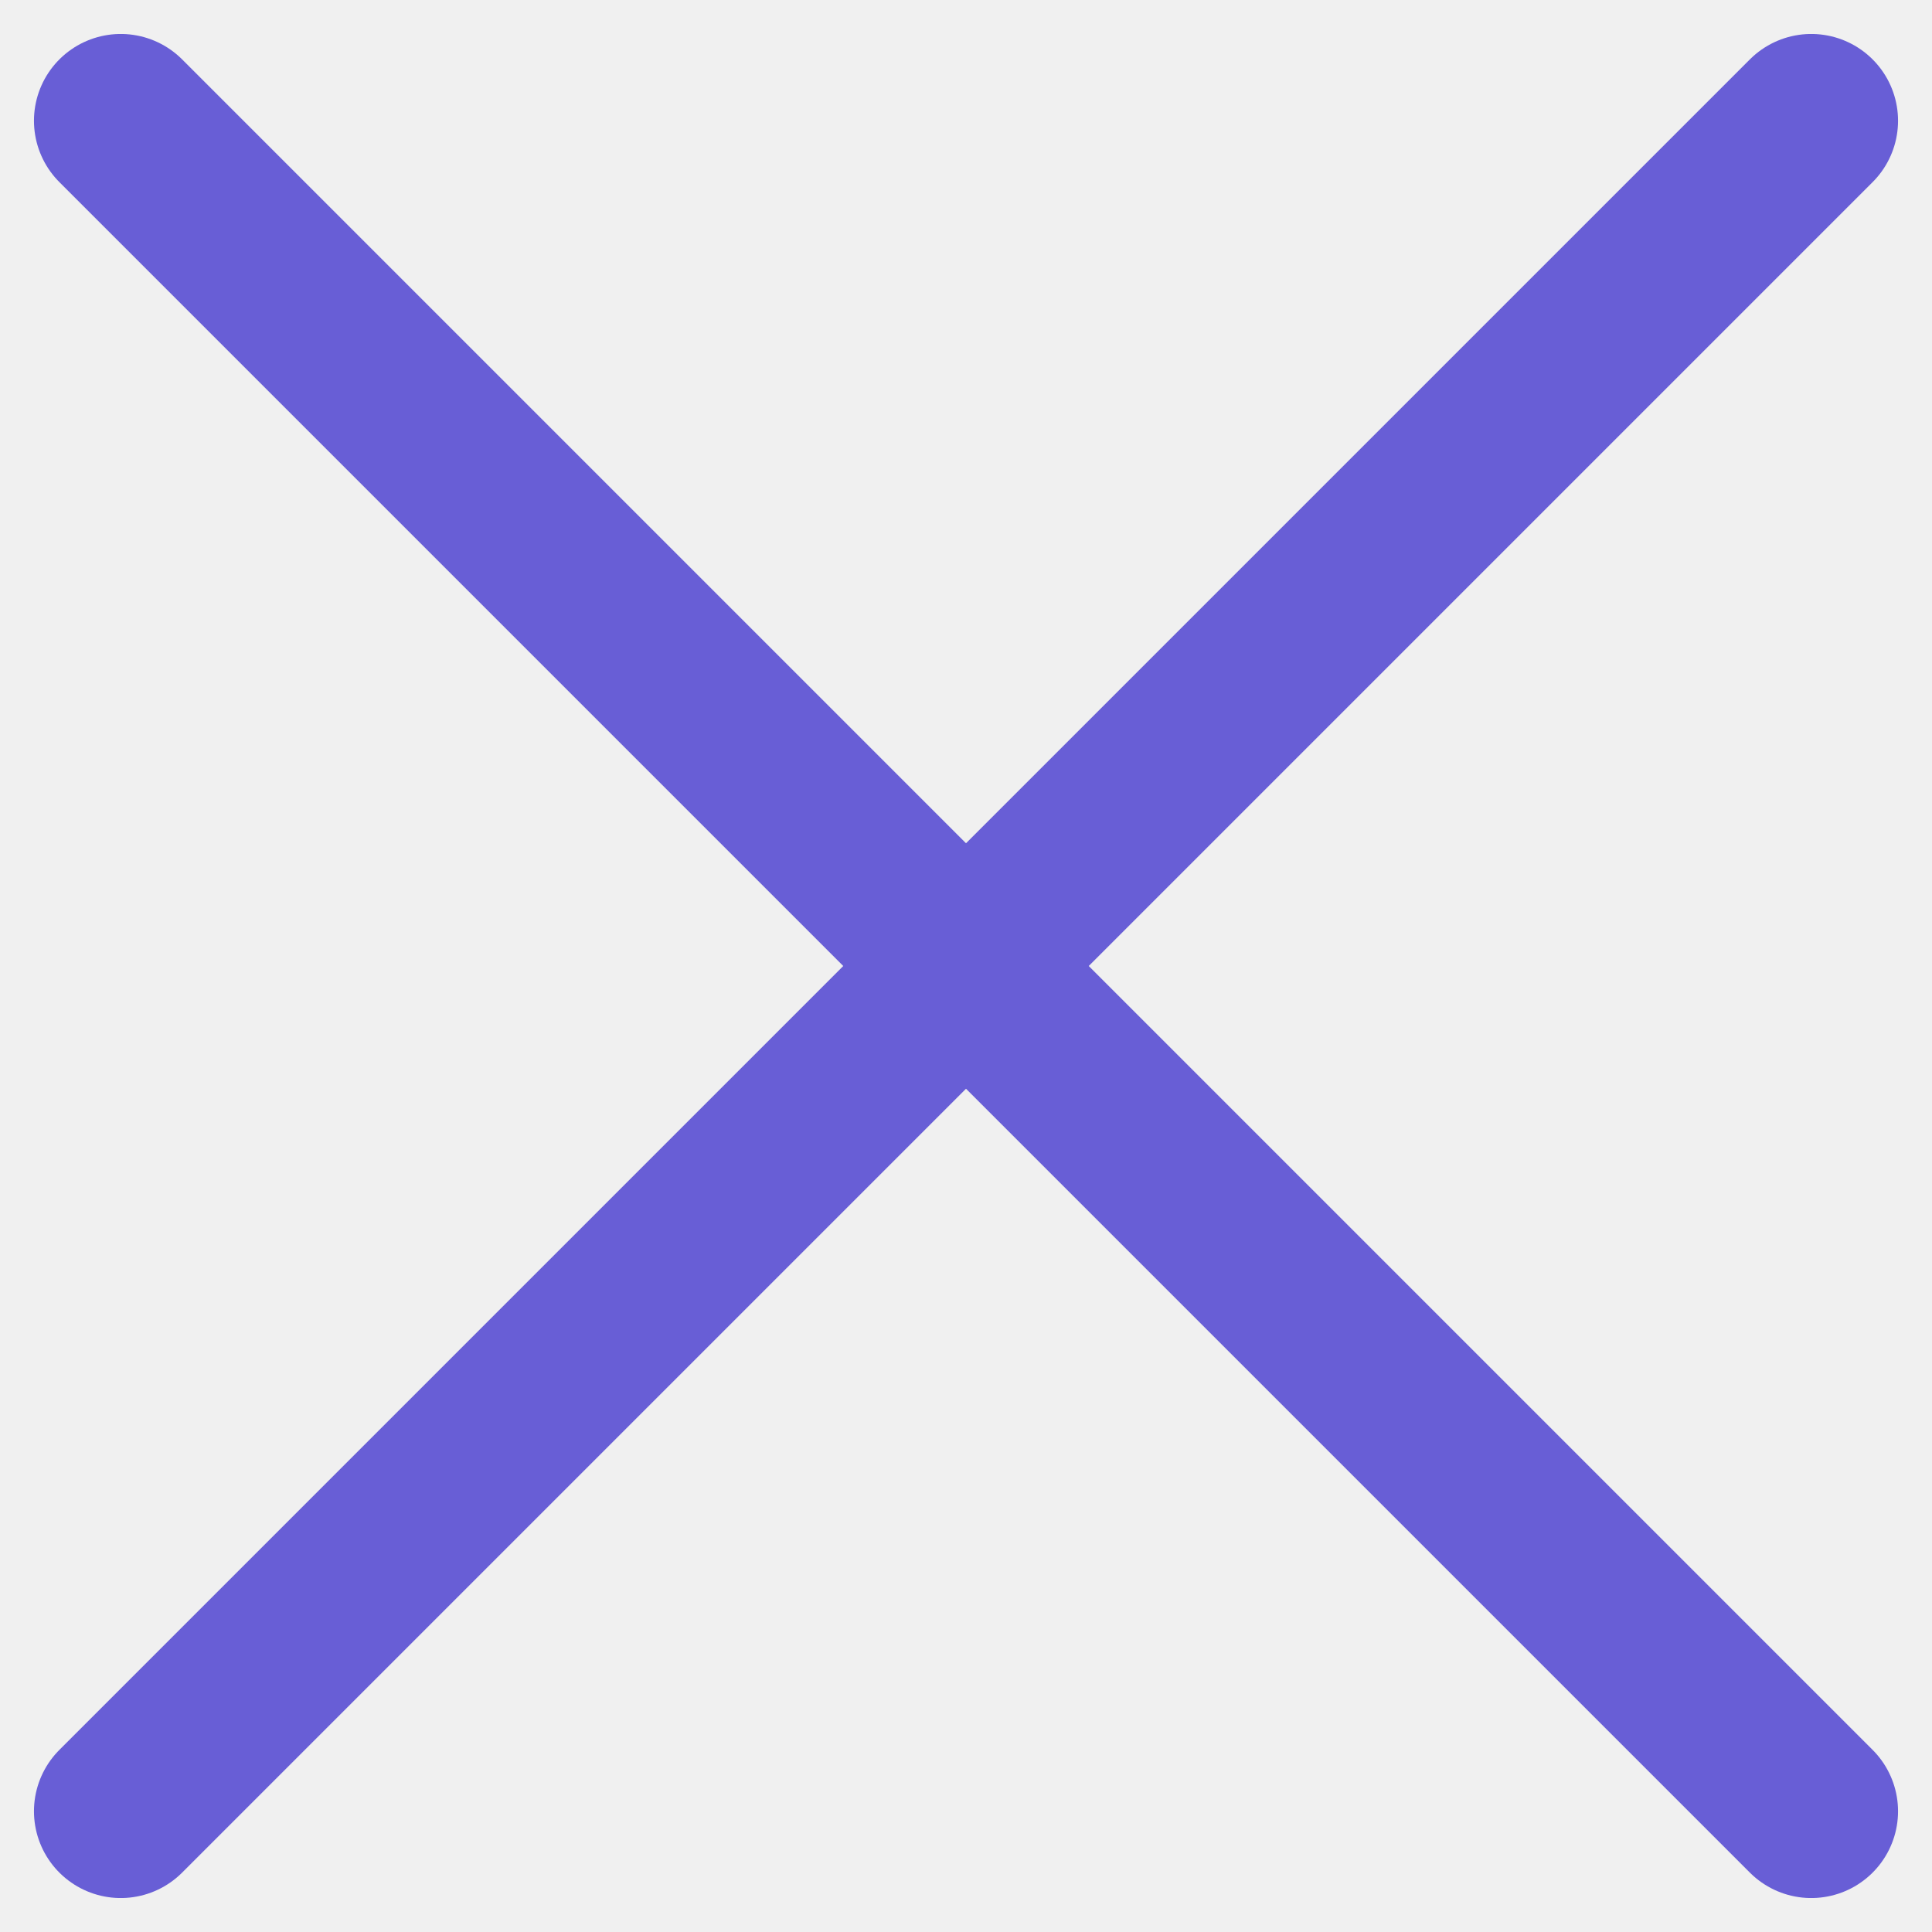
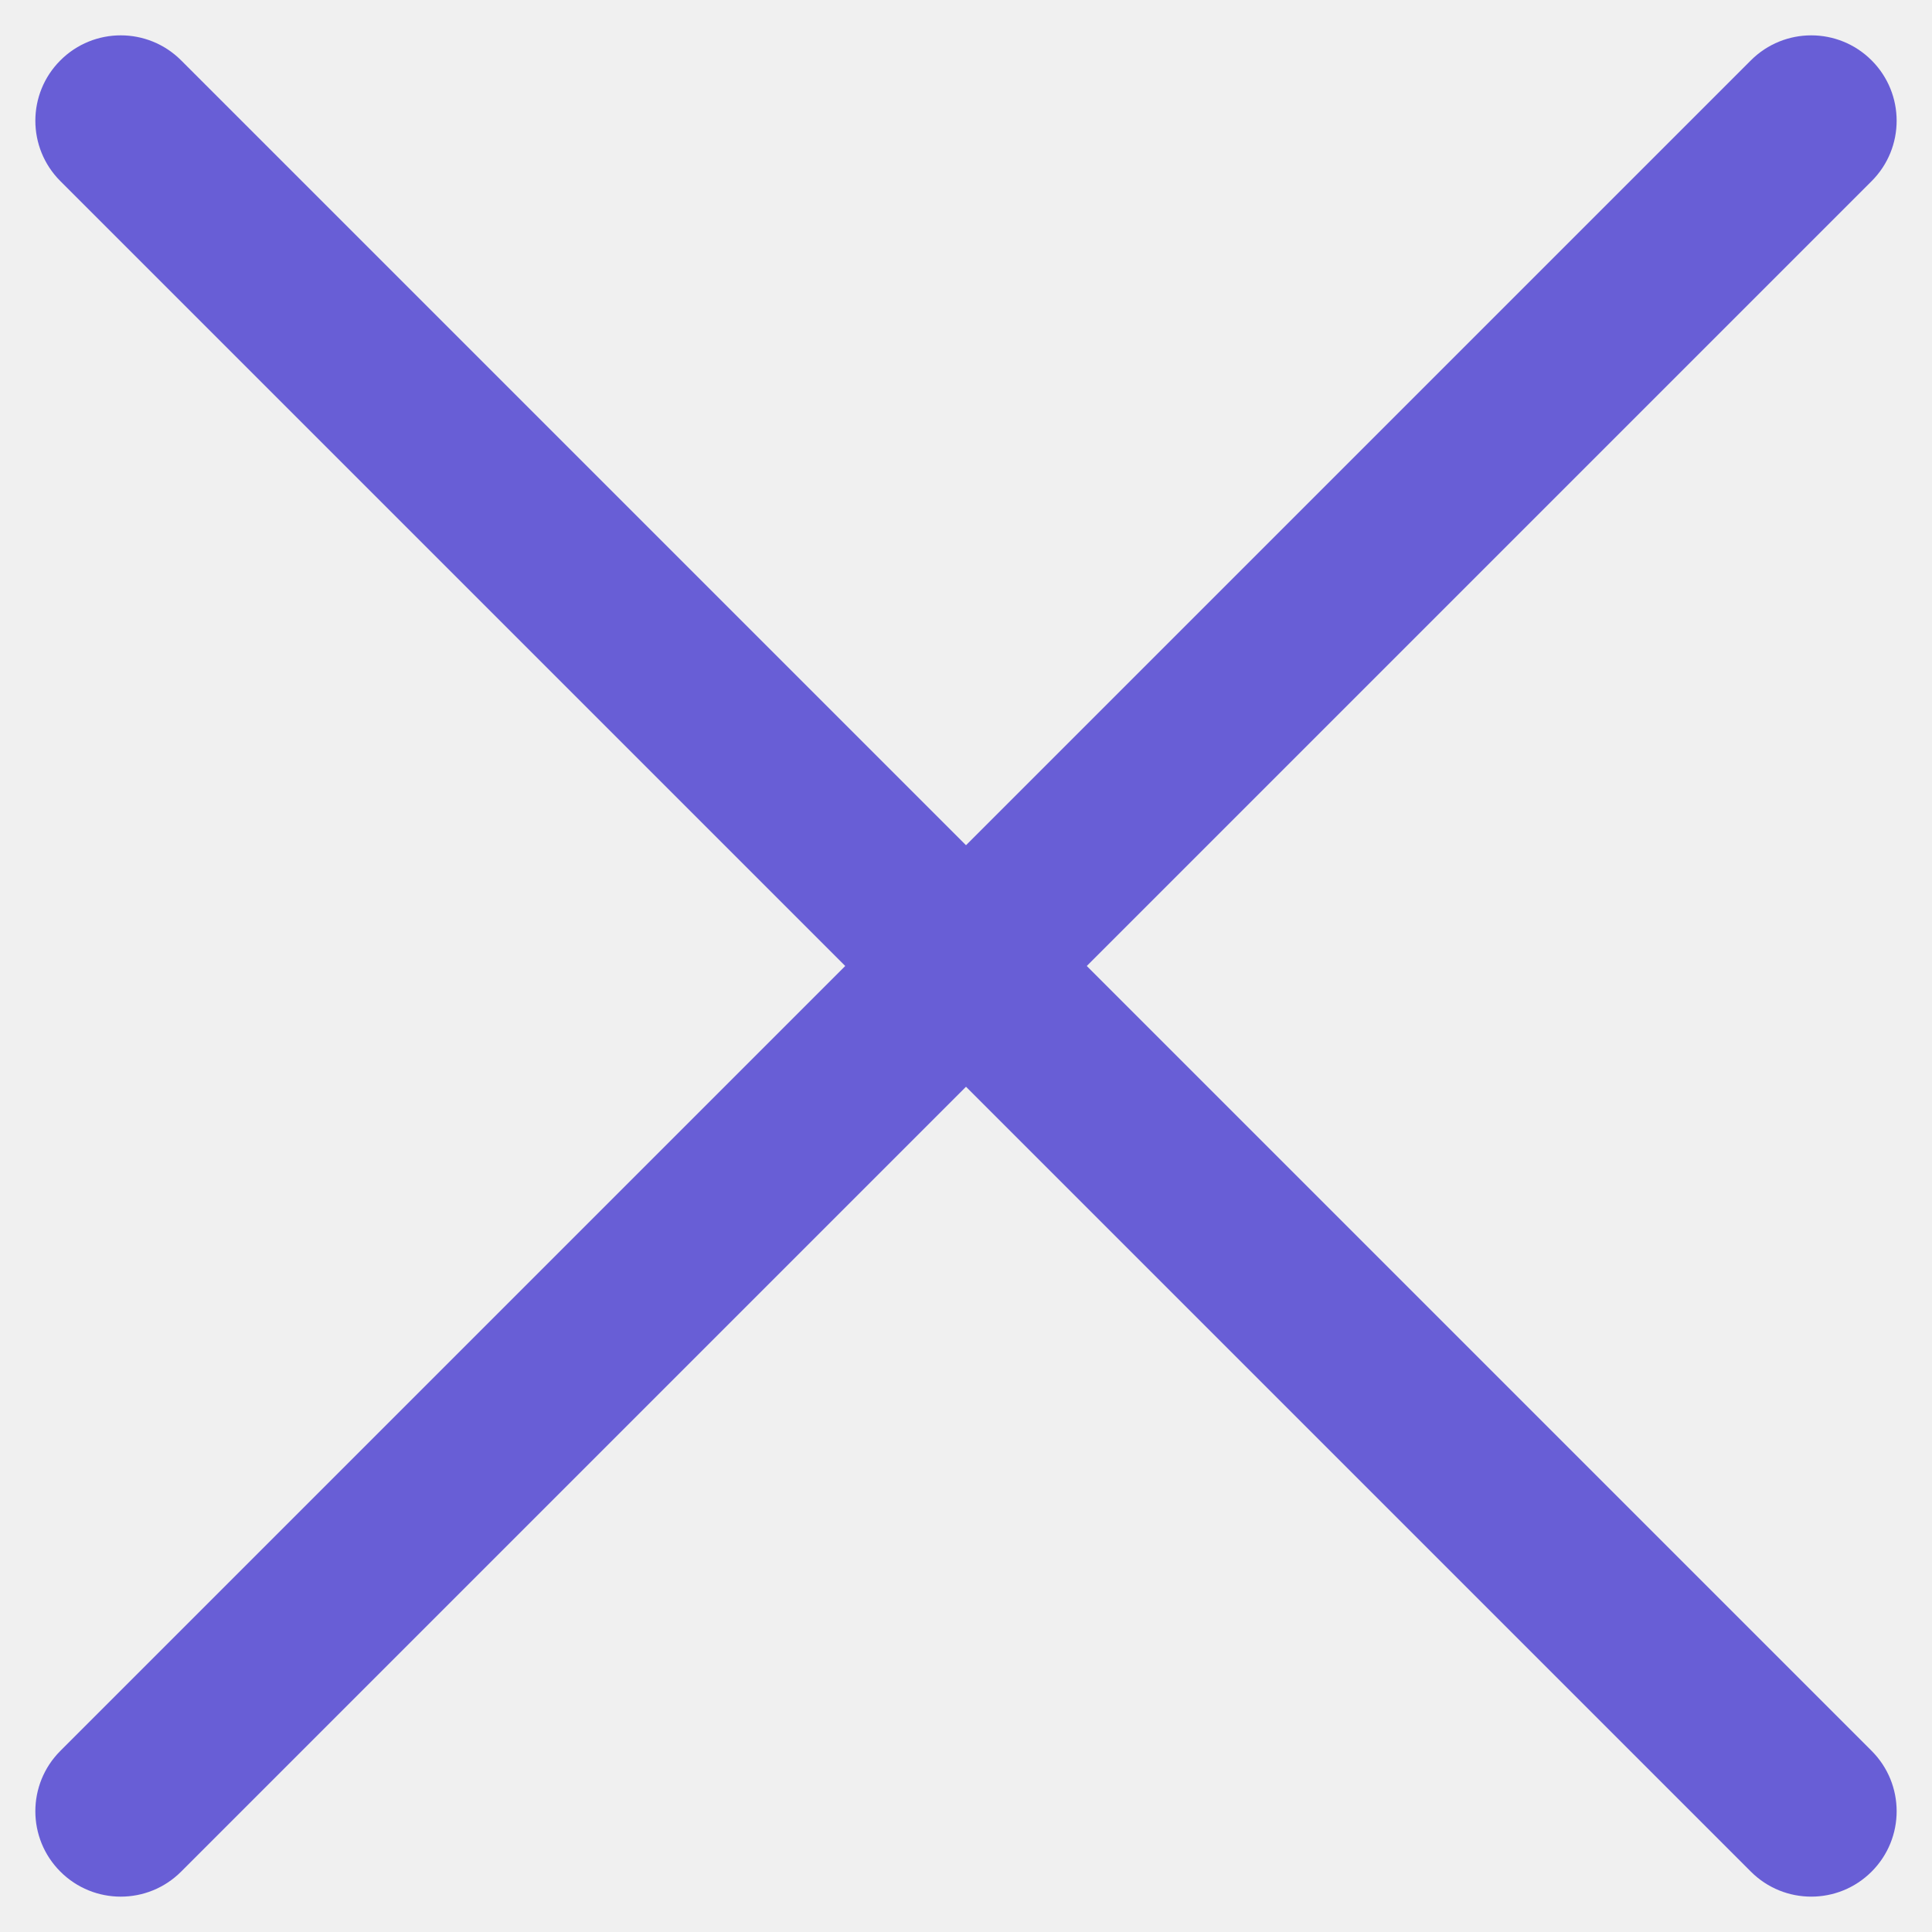
- <svg xmlns="http://www.w3.org/2000/svg" width="32" height="32" viewBox="0 0 32 32" fill="none">
-   <g clip-path="url(#clip0_1_1767)">
-     <path d="M30 30L2 2M2 30L30 2L2 30Z" stroke="#685ED6" stroke-width="2.875" stroke-linecap="round" stroke-linejoin="round" />
-   </g>
-   <defs>
-     <clipPath id="clip0_1_1767">
-       <rect width="32" height="32" fill="white" />
-     </clipPath>
-   </defs>
+ <svg xmlns="http://www.w3.org/2000/svg" width="28" height="28" viewBox="0 0 28 28" fill="none">
+   <rect y="1.75" width="2.475" height="37.123" rx="1.237" transform="rotate(-45 0 1.75)" fill="#685ED6" />
+   <rect x="1.75" y="28" width="2.475" height="37.123" rx="1.237" transform="rotate(-135 1.75 28)" fill="#685ED6" />
</svg>
